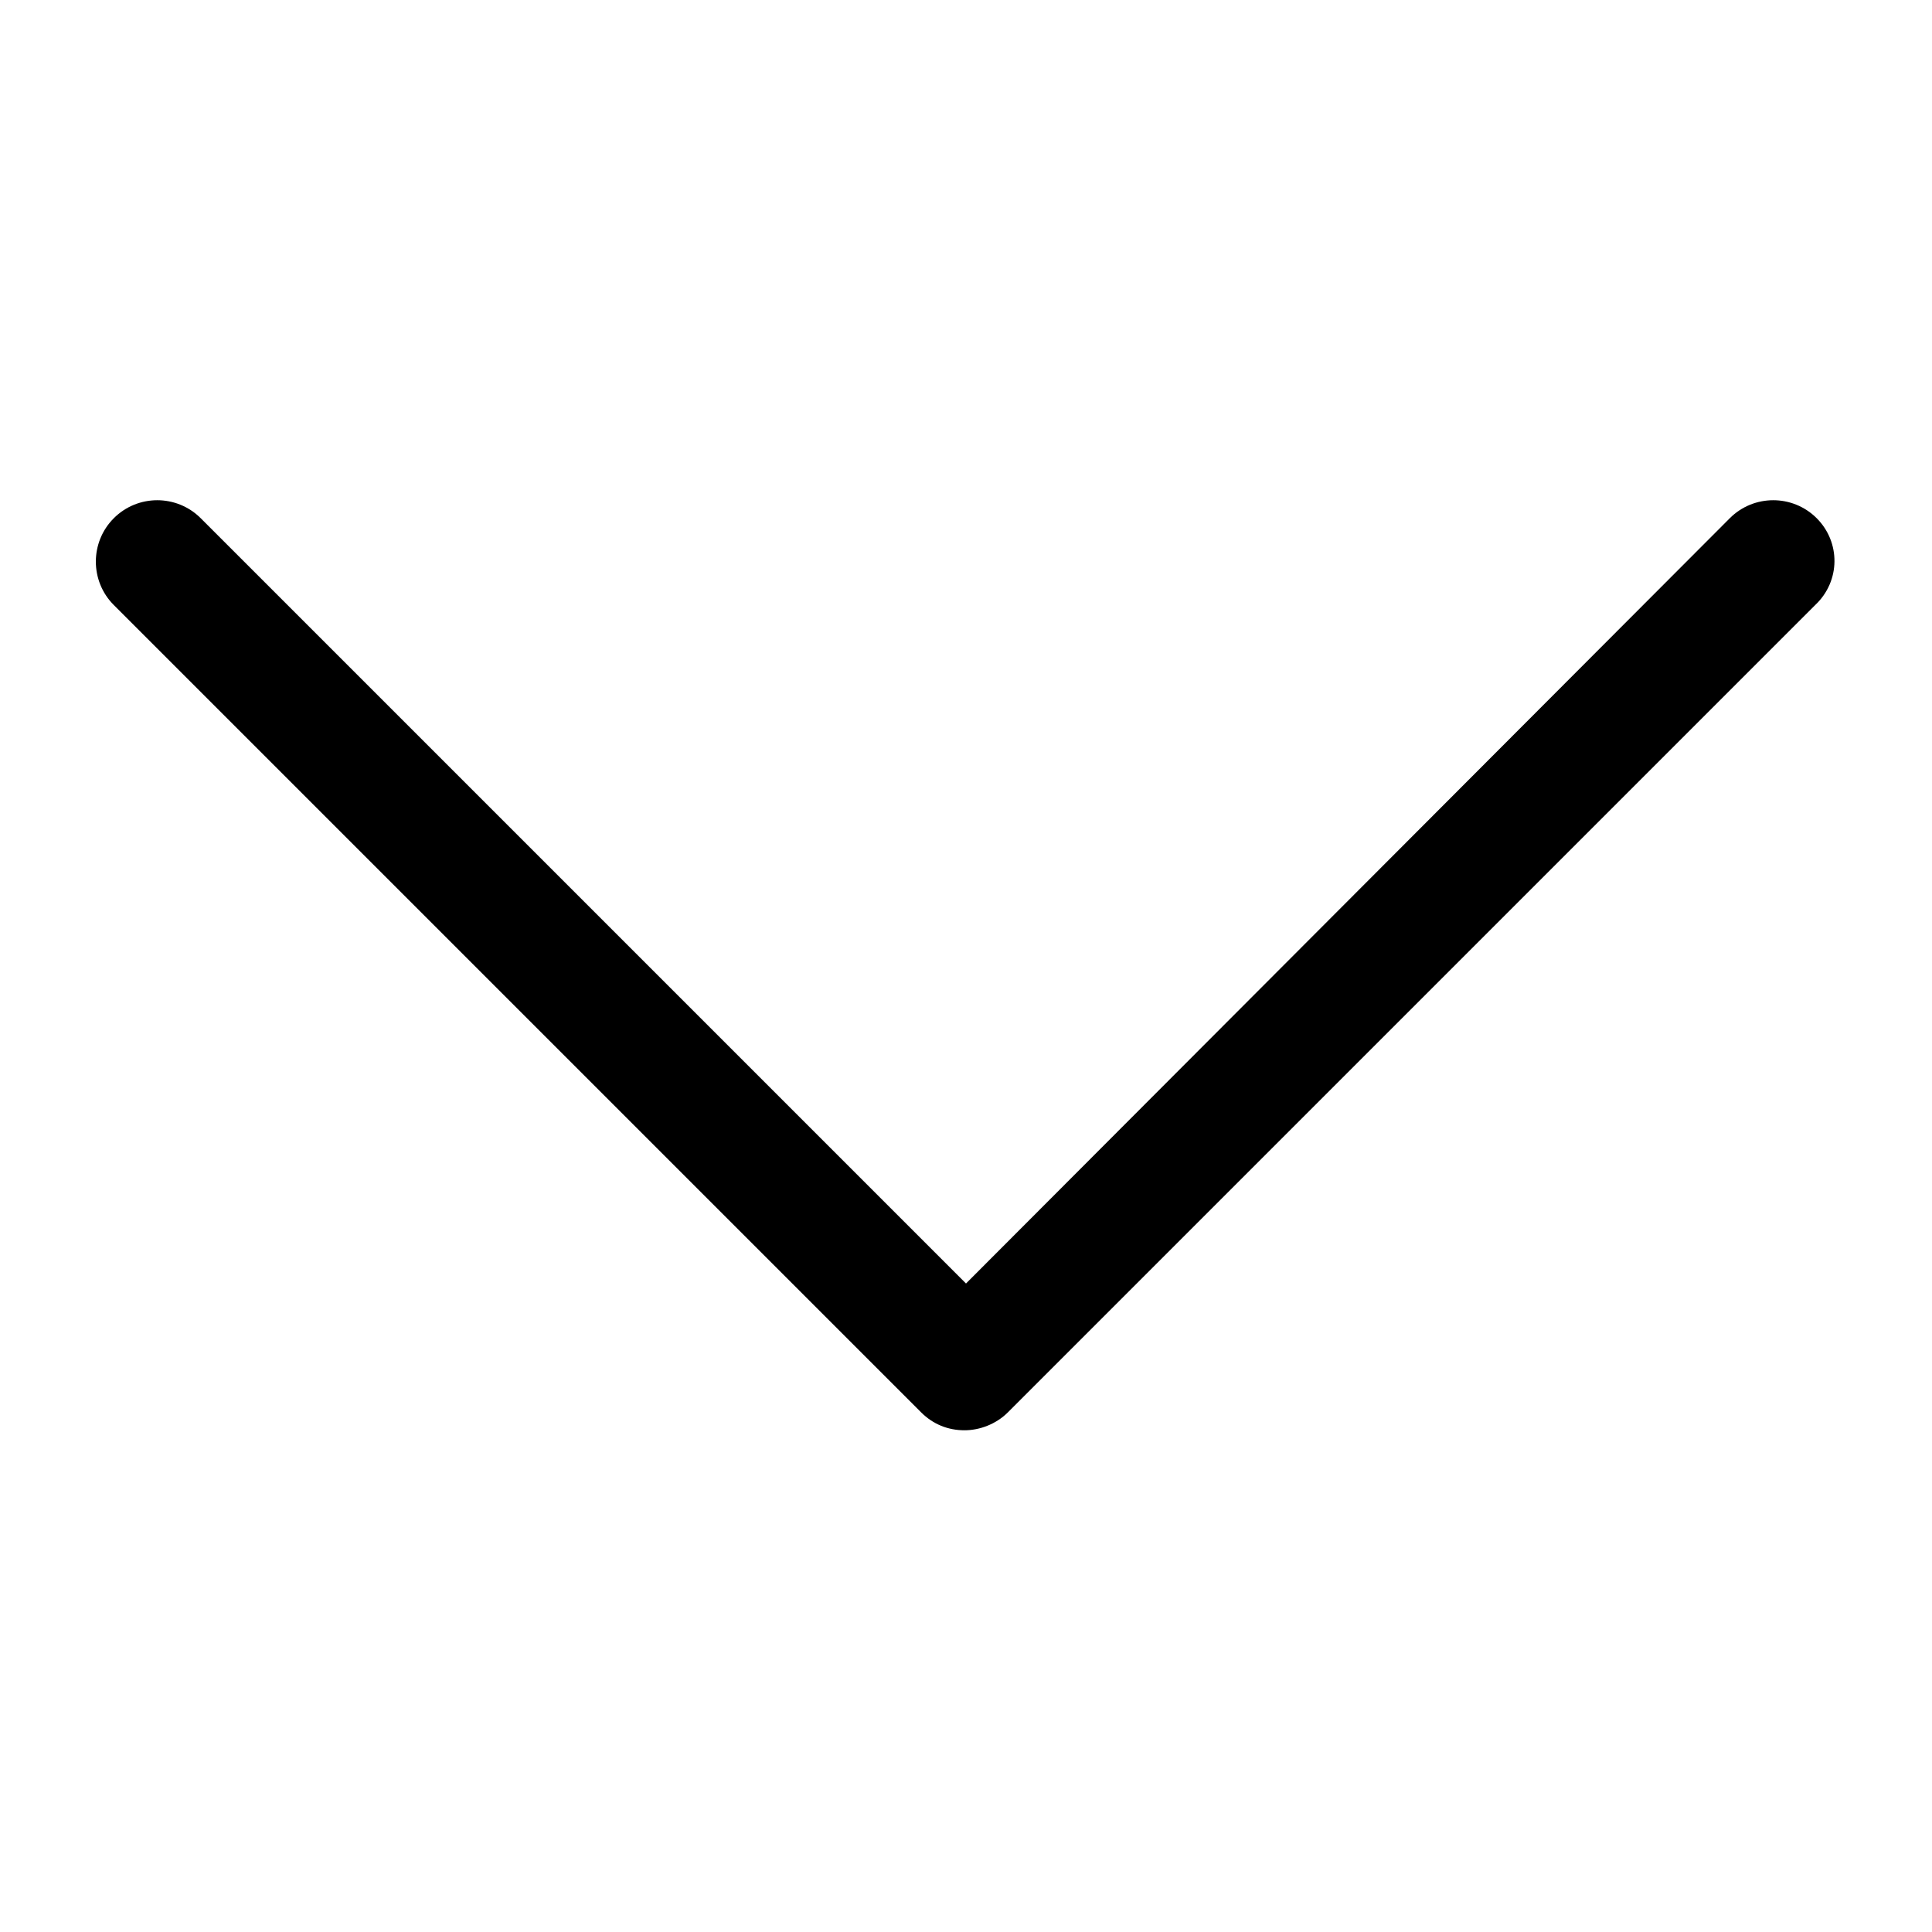
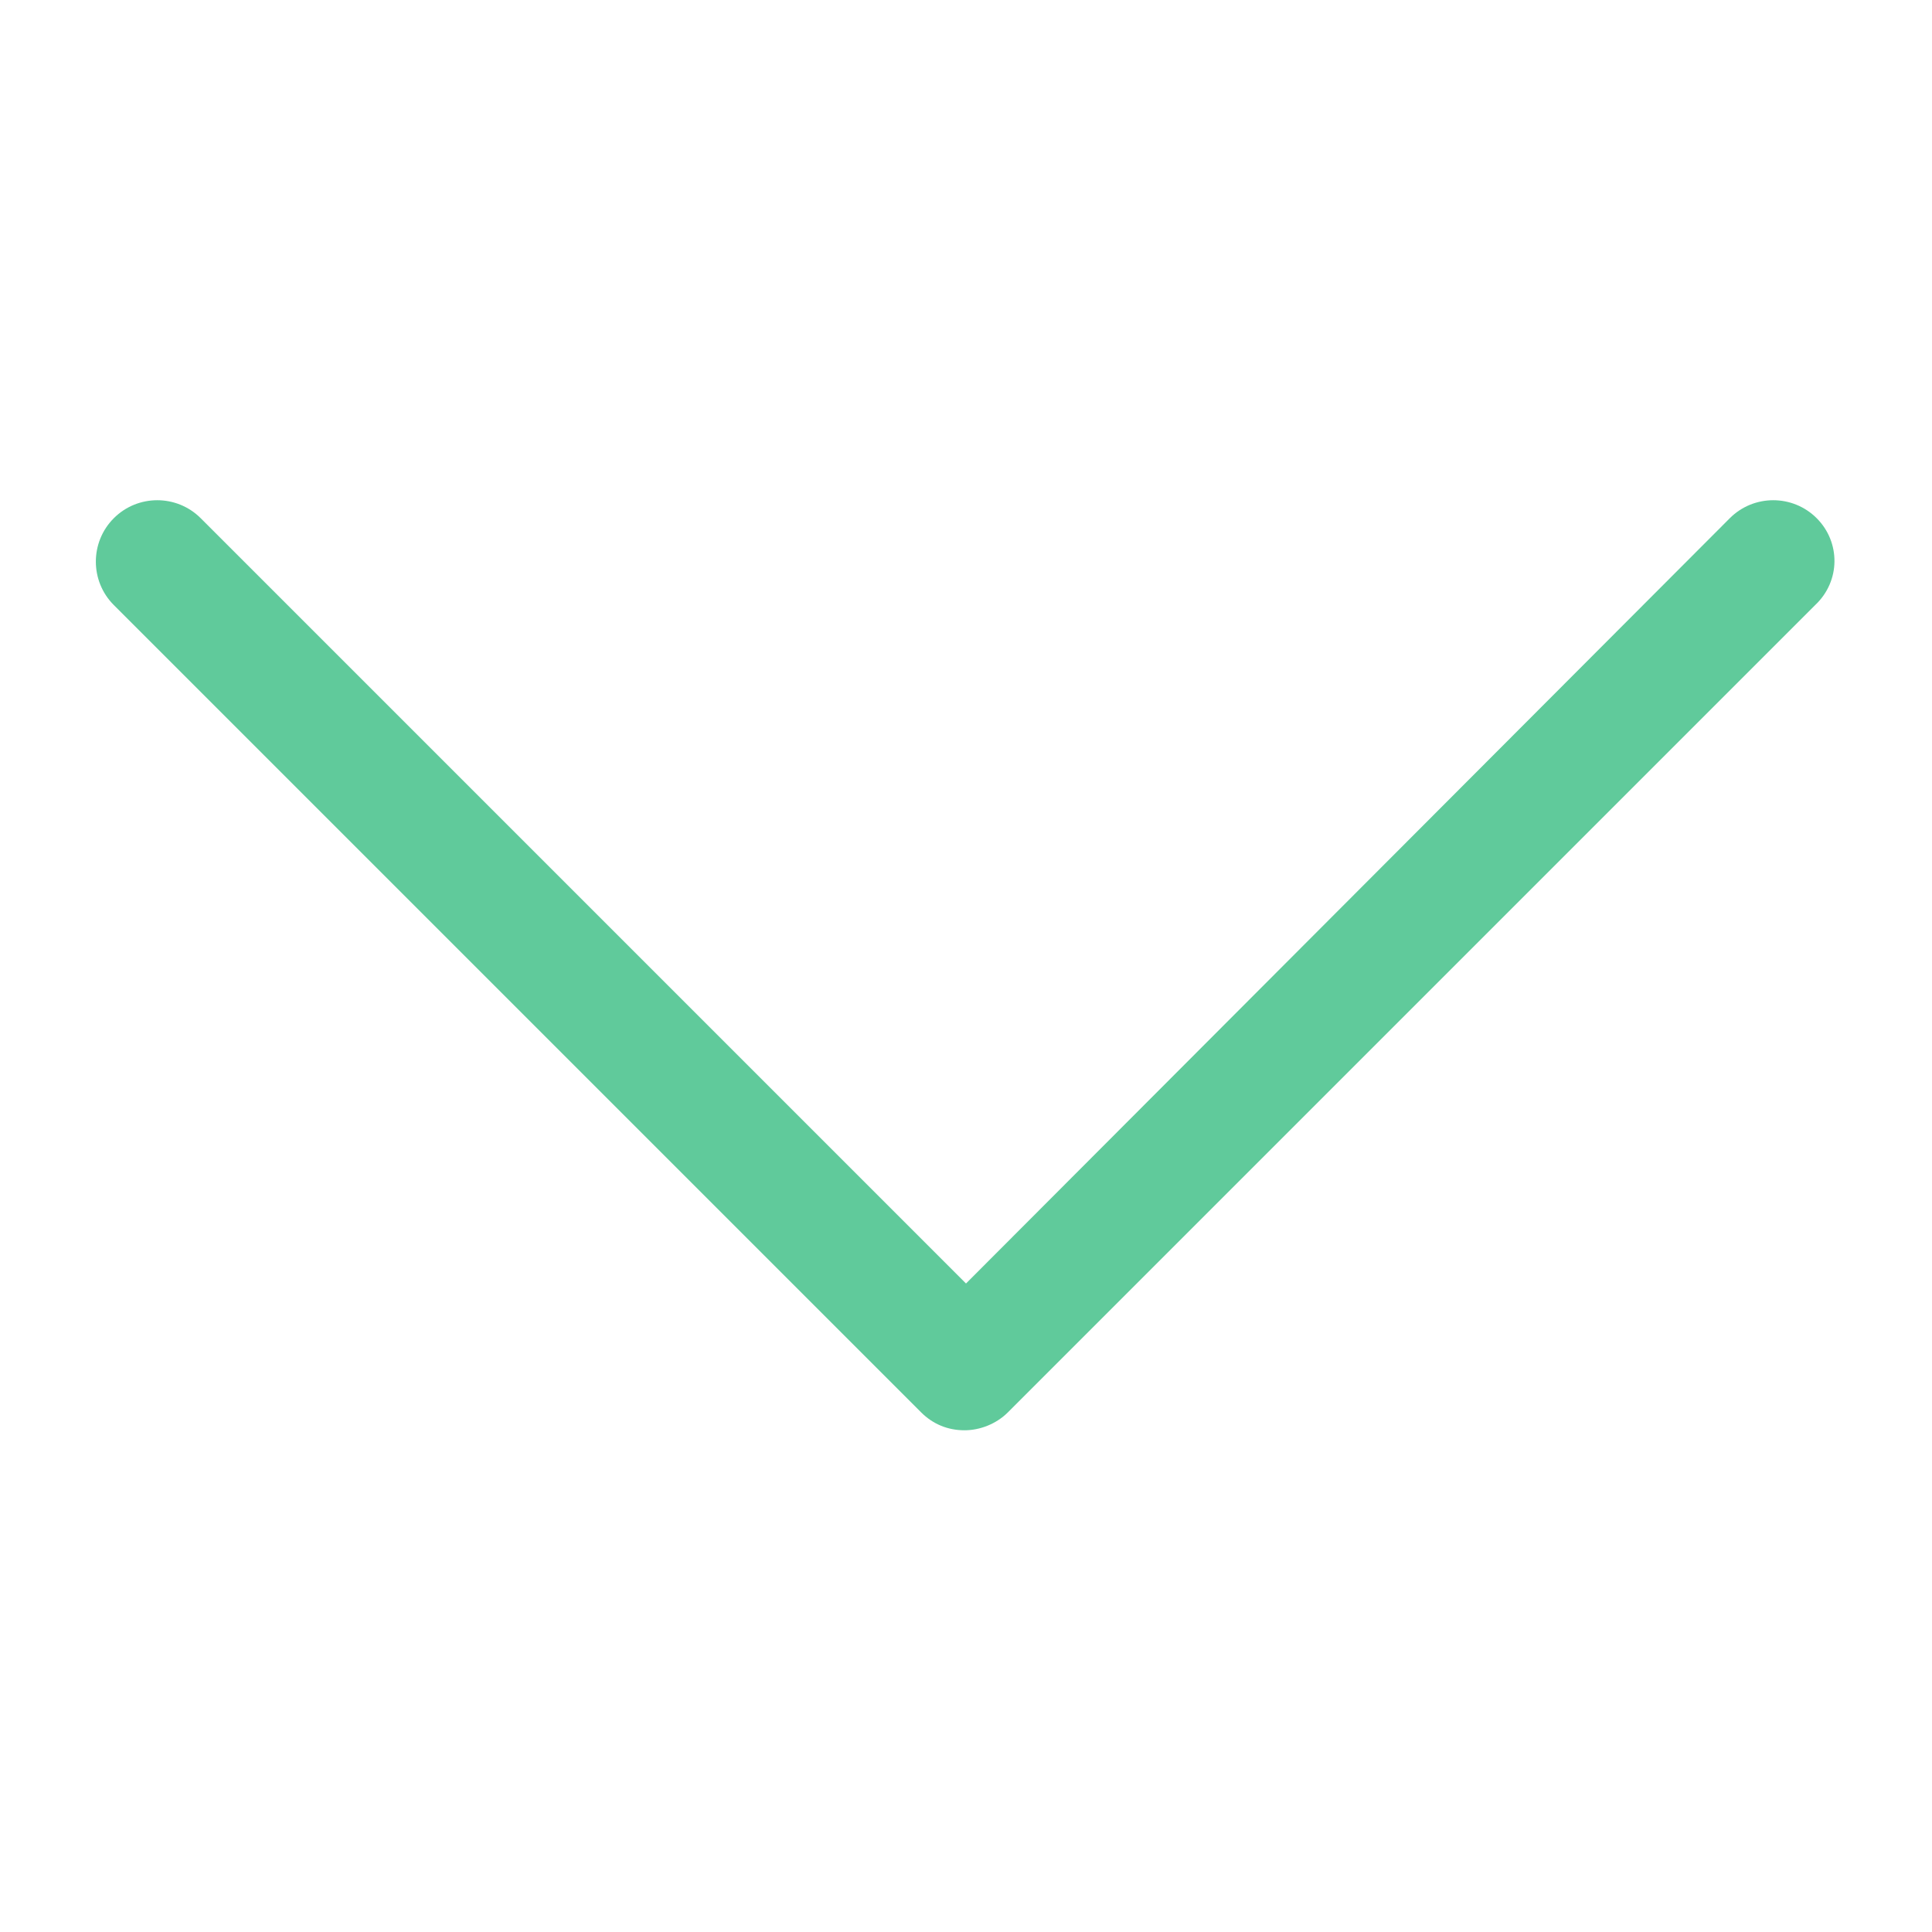
<svg xmlns="http://www.w3.org/2000/svg" version="1.1" viewBox="0 0 129 129" enable-background="new 0 0 129 129">
  <g>
-     <path d="m121.3,34.6c-1.6-1.6-4.2-1.6-5.8,0l-51,51.1-51.1-51.1c-1.6-1.6-4.2-1.6-5.8,0-1.6,1.6-1.6,4.2 0,5.8l53.9,53.9c0.8,0.8 1.8,1.2 2.9,1.2 1,0 2.1-0.4 2.9-1.2l53.9-53.9c1.7-1.6 1.7-4.2 0.1-5.8z" />
+     <path fill="#60CA9B" d="m121.3,34.6c-1.6-1.6-4.2-1.6-5.8,0l-51,51.1-51.1-51.1c-1.6-1.6-4.2-1.6-5.8,0-1.6,1.6-1.6,4.2 0,5.8l53.9,53.9c0.8,0.8 1.8,1.2 2.9,1.2 1,0 2.1-0.4 2.9-1.2l53.9-53.9c1.7-1.6 1.7-4.2 0.1-5.8z" />
  </g>
</svg>
